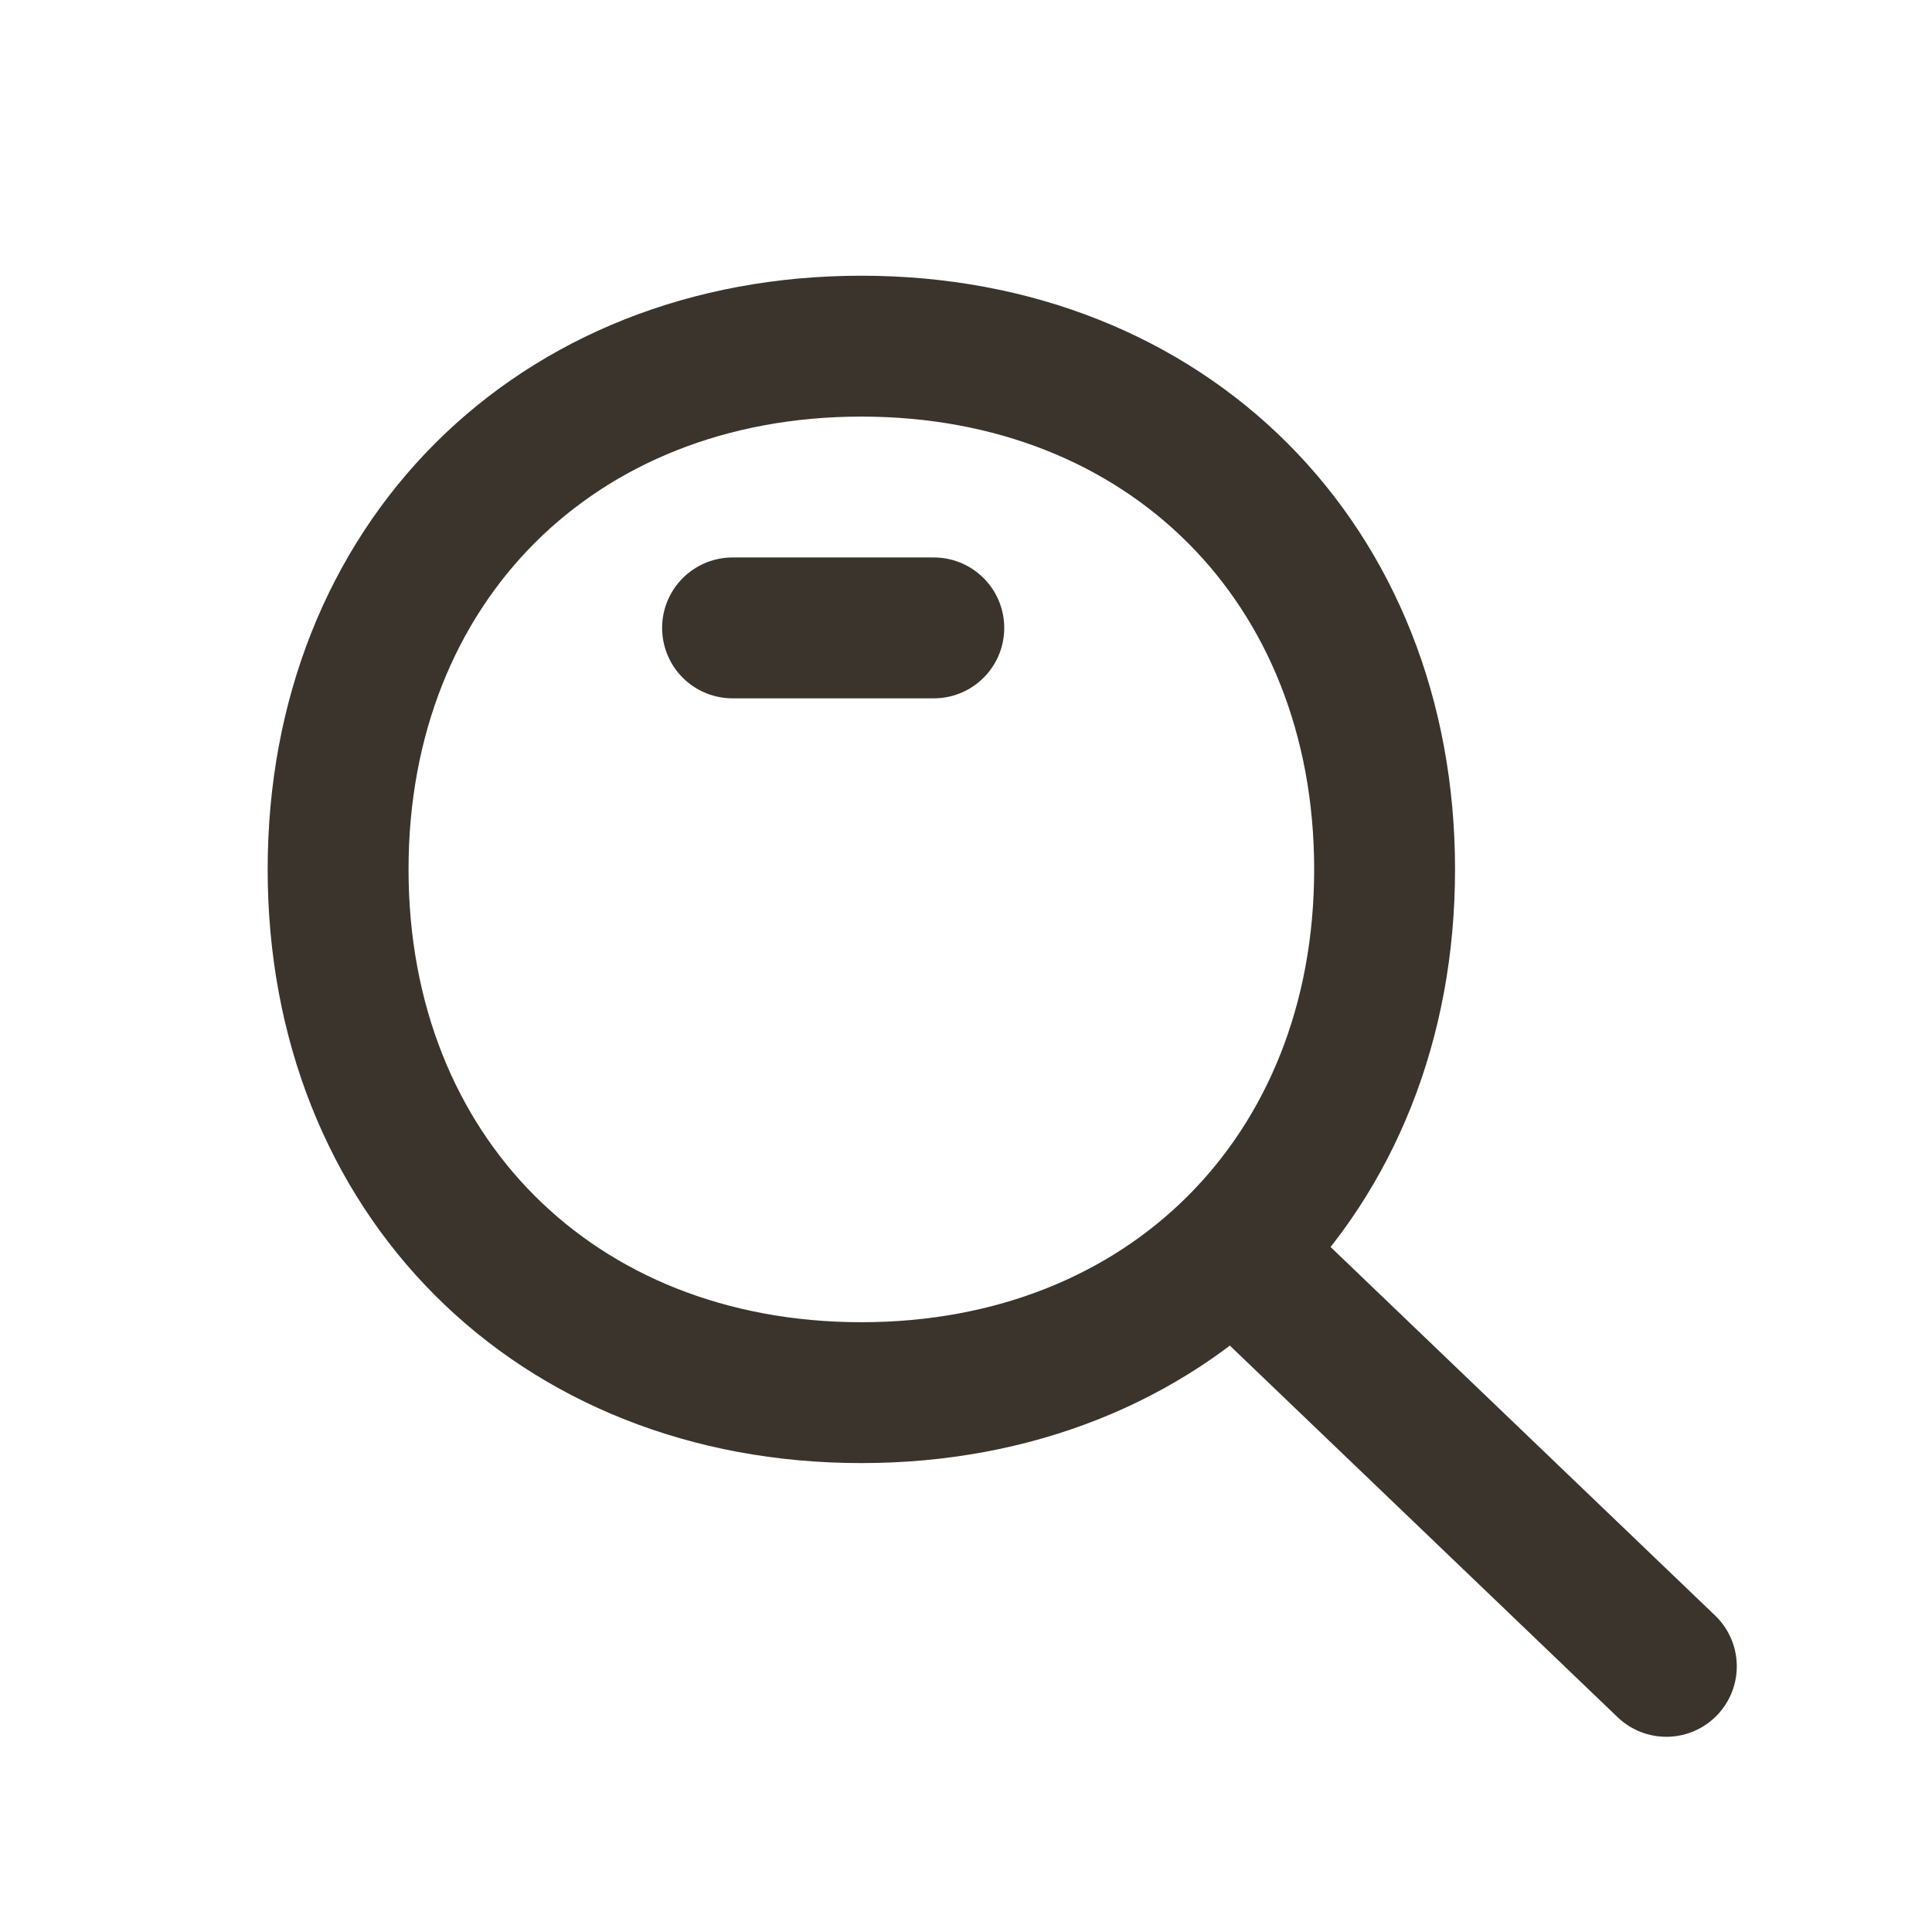
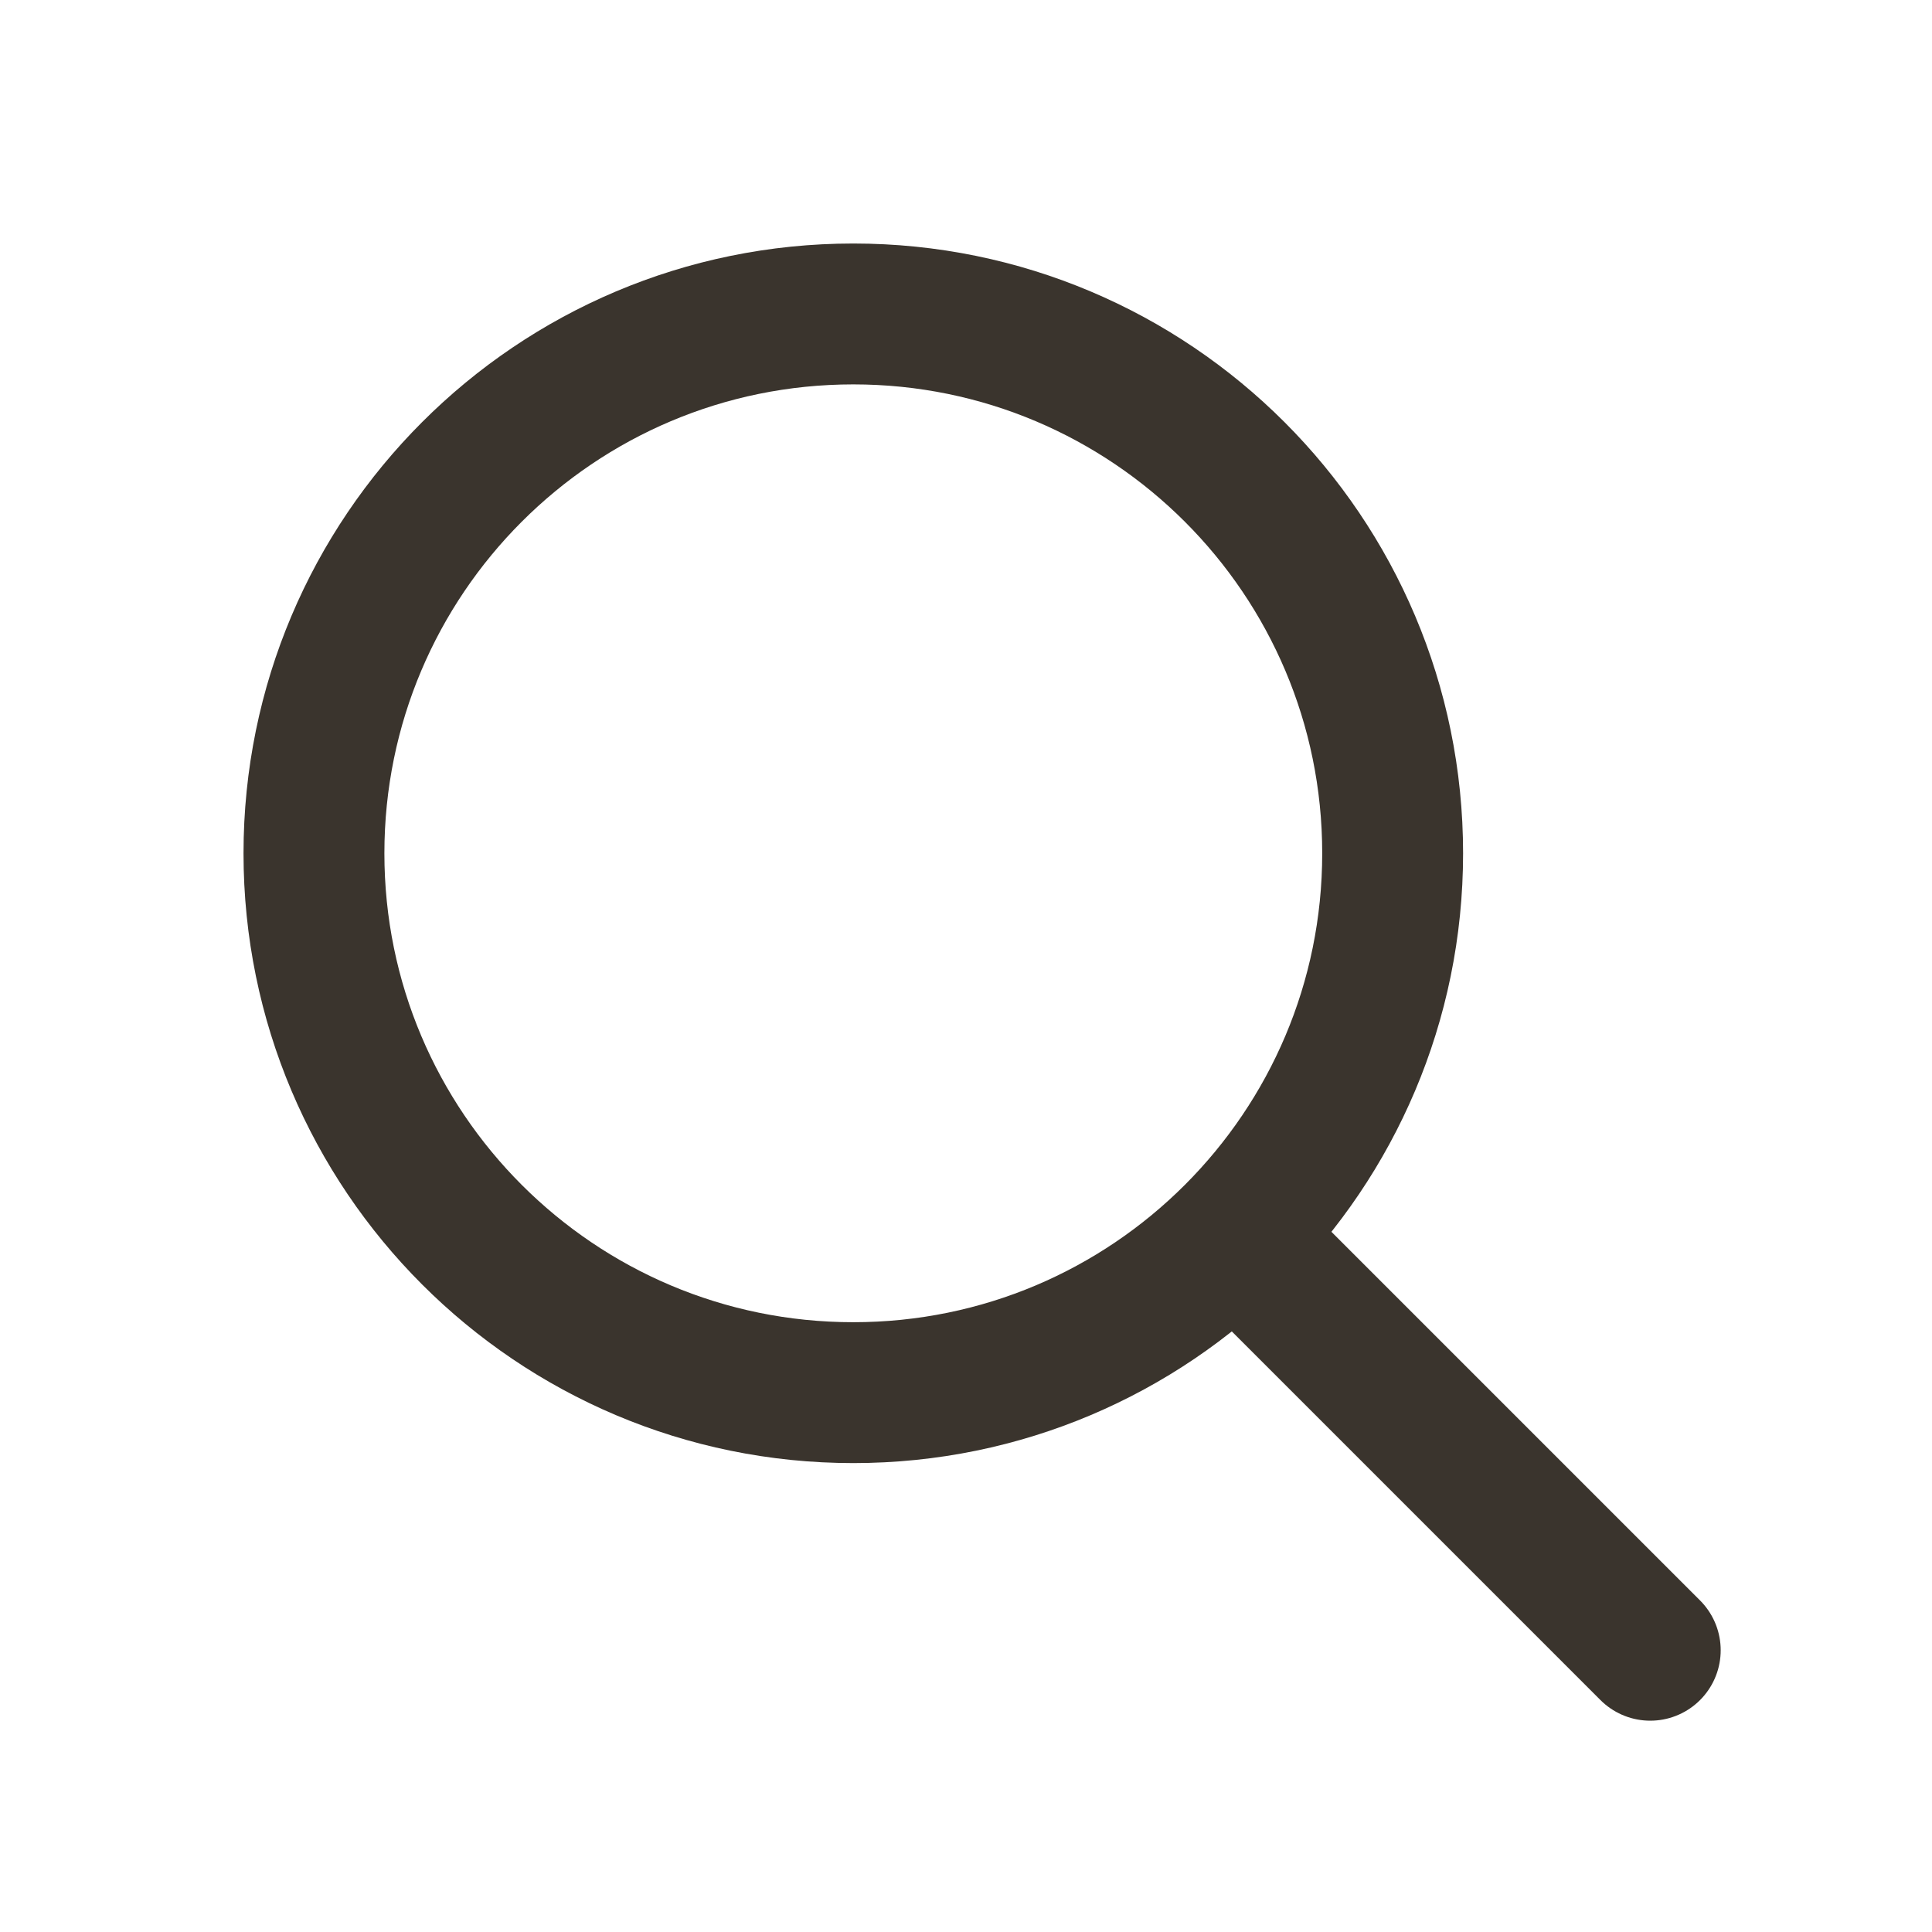
<svg xmlns="http://www.w3.org/2000/svg" viewBox="0 0 24 24" width="24" height="24" role="img" aria-label="Search" fill="none" stroke="#3A342D" stroke-width="1.75" stroke-linecap="round" stroke-linejoin="round">
-   <path d="M10.7 4.3 C14.5 4.3 17.2 7 17.2 10.8 S14.5 17.3 10.7 17.3 S4.2 14.6 4.2 10.8 S6.9 4.3 10.7 4.3 Z" />
-   <path d="M15.9 16.1 L20.7 20.7 M9.1 7.8 L11.6 7.8" />
+   <path d="M10.6 17.3a6.7 6.7 0 1 0 0-13.4 6.7 6.7 0 0 0 0 13.4Z" />
+   <path d="m15.5 15.5 5 5" />
</svg>
